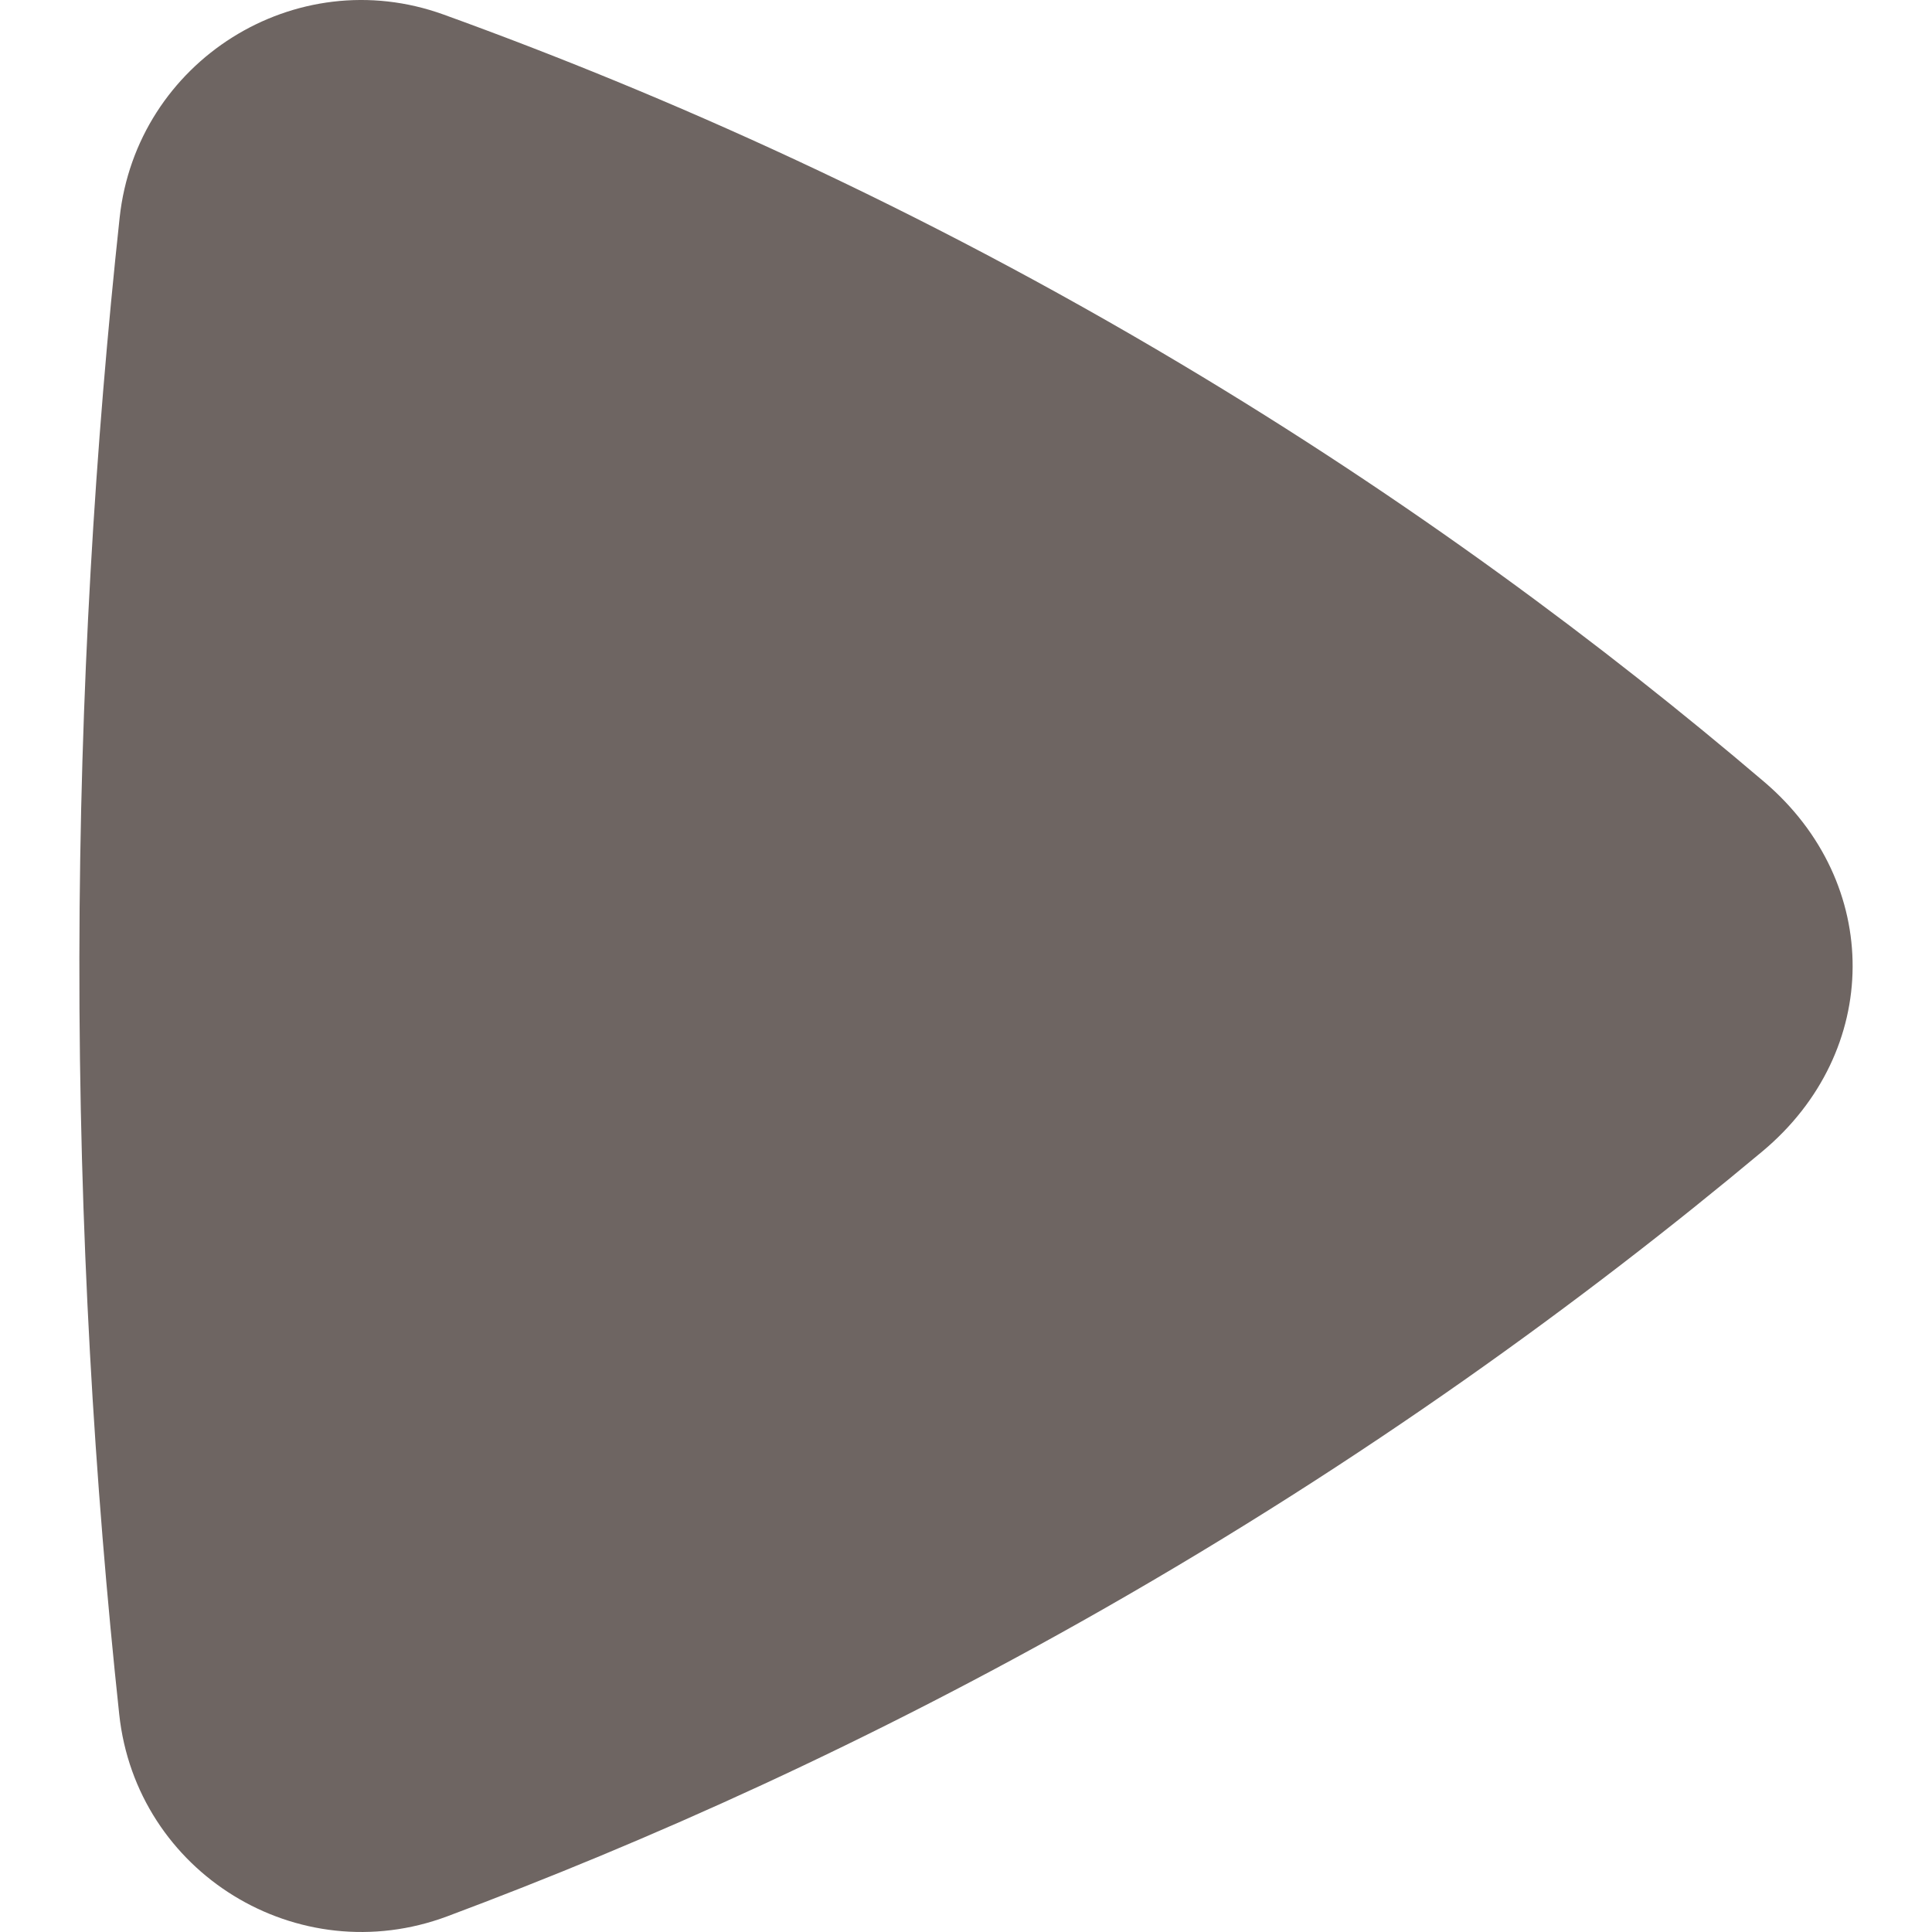
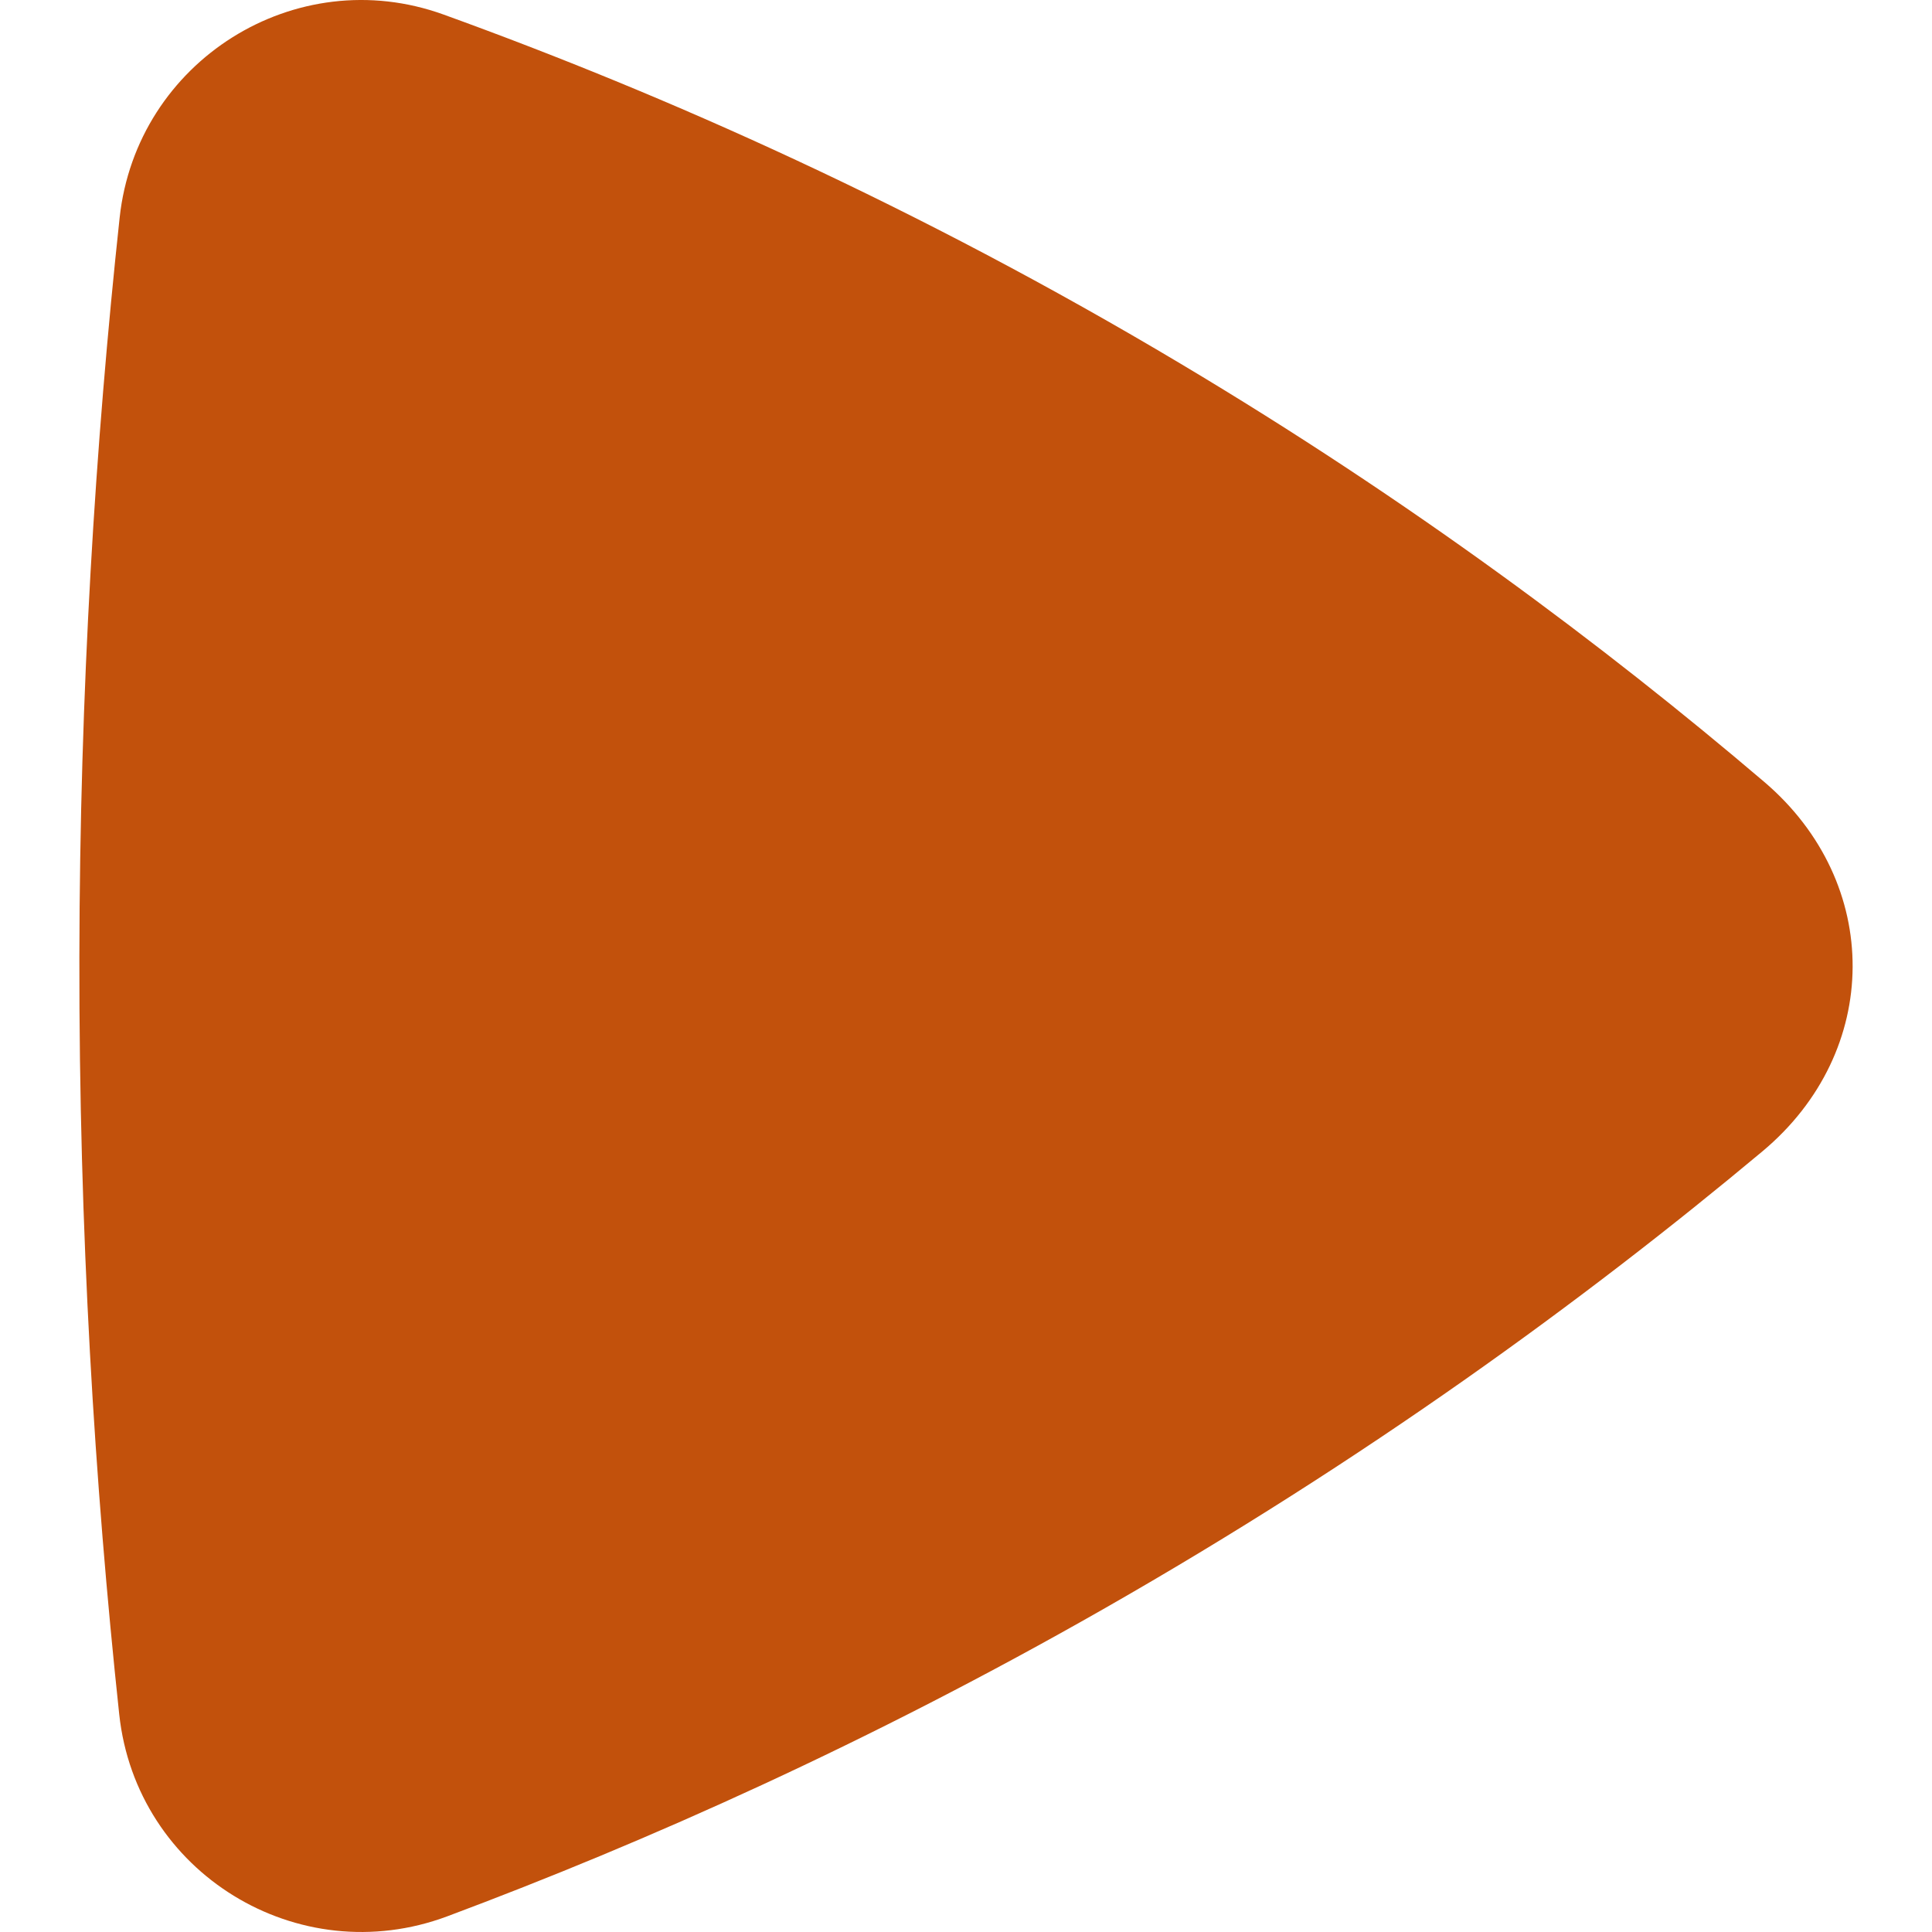
<svg xmlns="http://www.w3.org/2000/svg" id="a" viewBox="0 0 24 24">
-   <path d="m21.915,9.712c1.474,1.256,1.464,3.35-.022,4.591-2.218,1.853-4.939,3.834-8.191,5.688-2.898,1.652-5.663,2.886-8.145,3.814-1.855.694-3.865-.54-4.076-2.51-.306-2.858-.5-6.007-.495-9.404.005-3.314.199-6.388.5-9.185C1.695.76,3.671-.485,5.511.181c2.75.995,5.88,2.383,9.158,4.339,2.85,1.7,5.256,3.497,7.247,5.193Z" fill="#6e6562" />
+   <path d="m21.915,9.712c1.474,1.256,1.464,3.35-.022,4.591-2.218,1.853-4.939,3.834-8.191,5.688-2.898,1.652-5.663,2.886-8.145,3.814-1.855.694-3.865-.54-4.076-2.51-.306-2.858-.5-6.007-.495-9.404.005-3.314.199-6.388.5-9.185C1.695.76,3.671-.485,5.511.181c2.75.995,5.88,2.383,9.158,4.339,2.85,1.7,5.256,3.497,7.247,5.193Z" fill="#c2510c" />
</svg>
